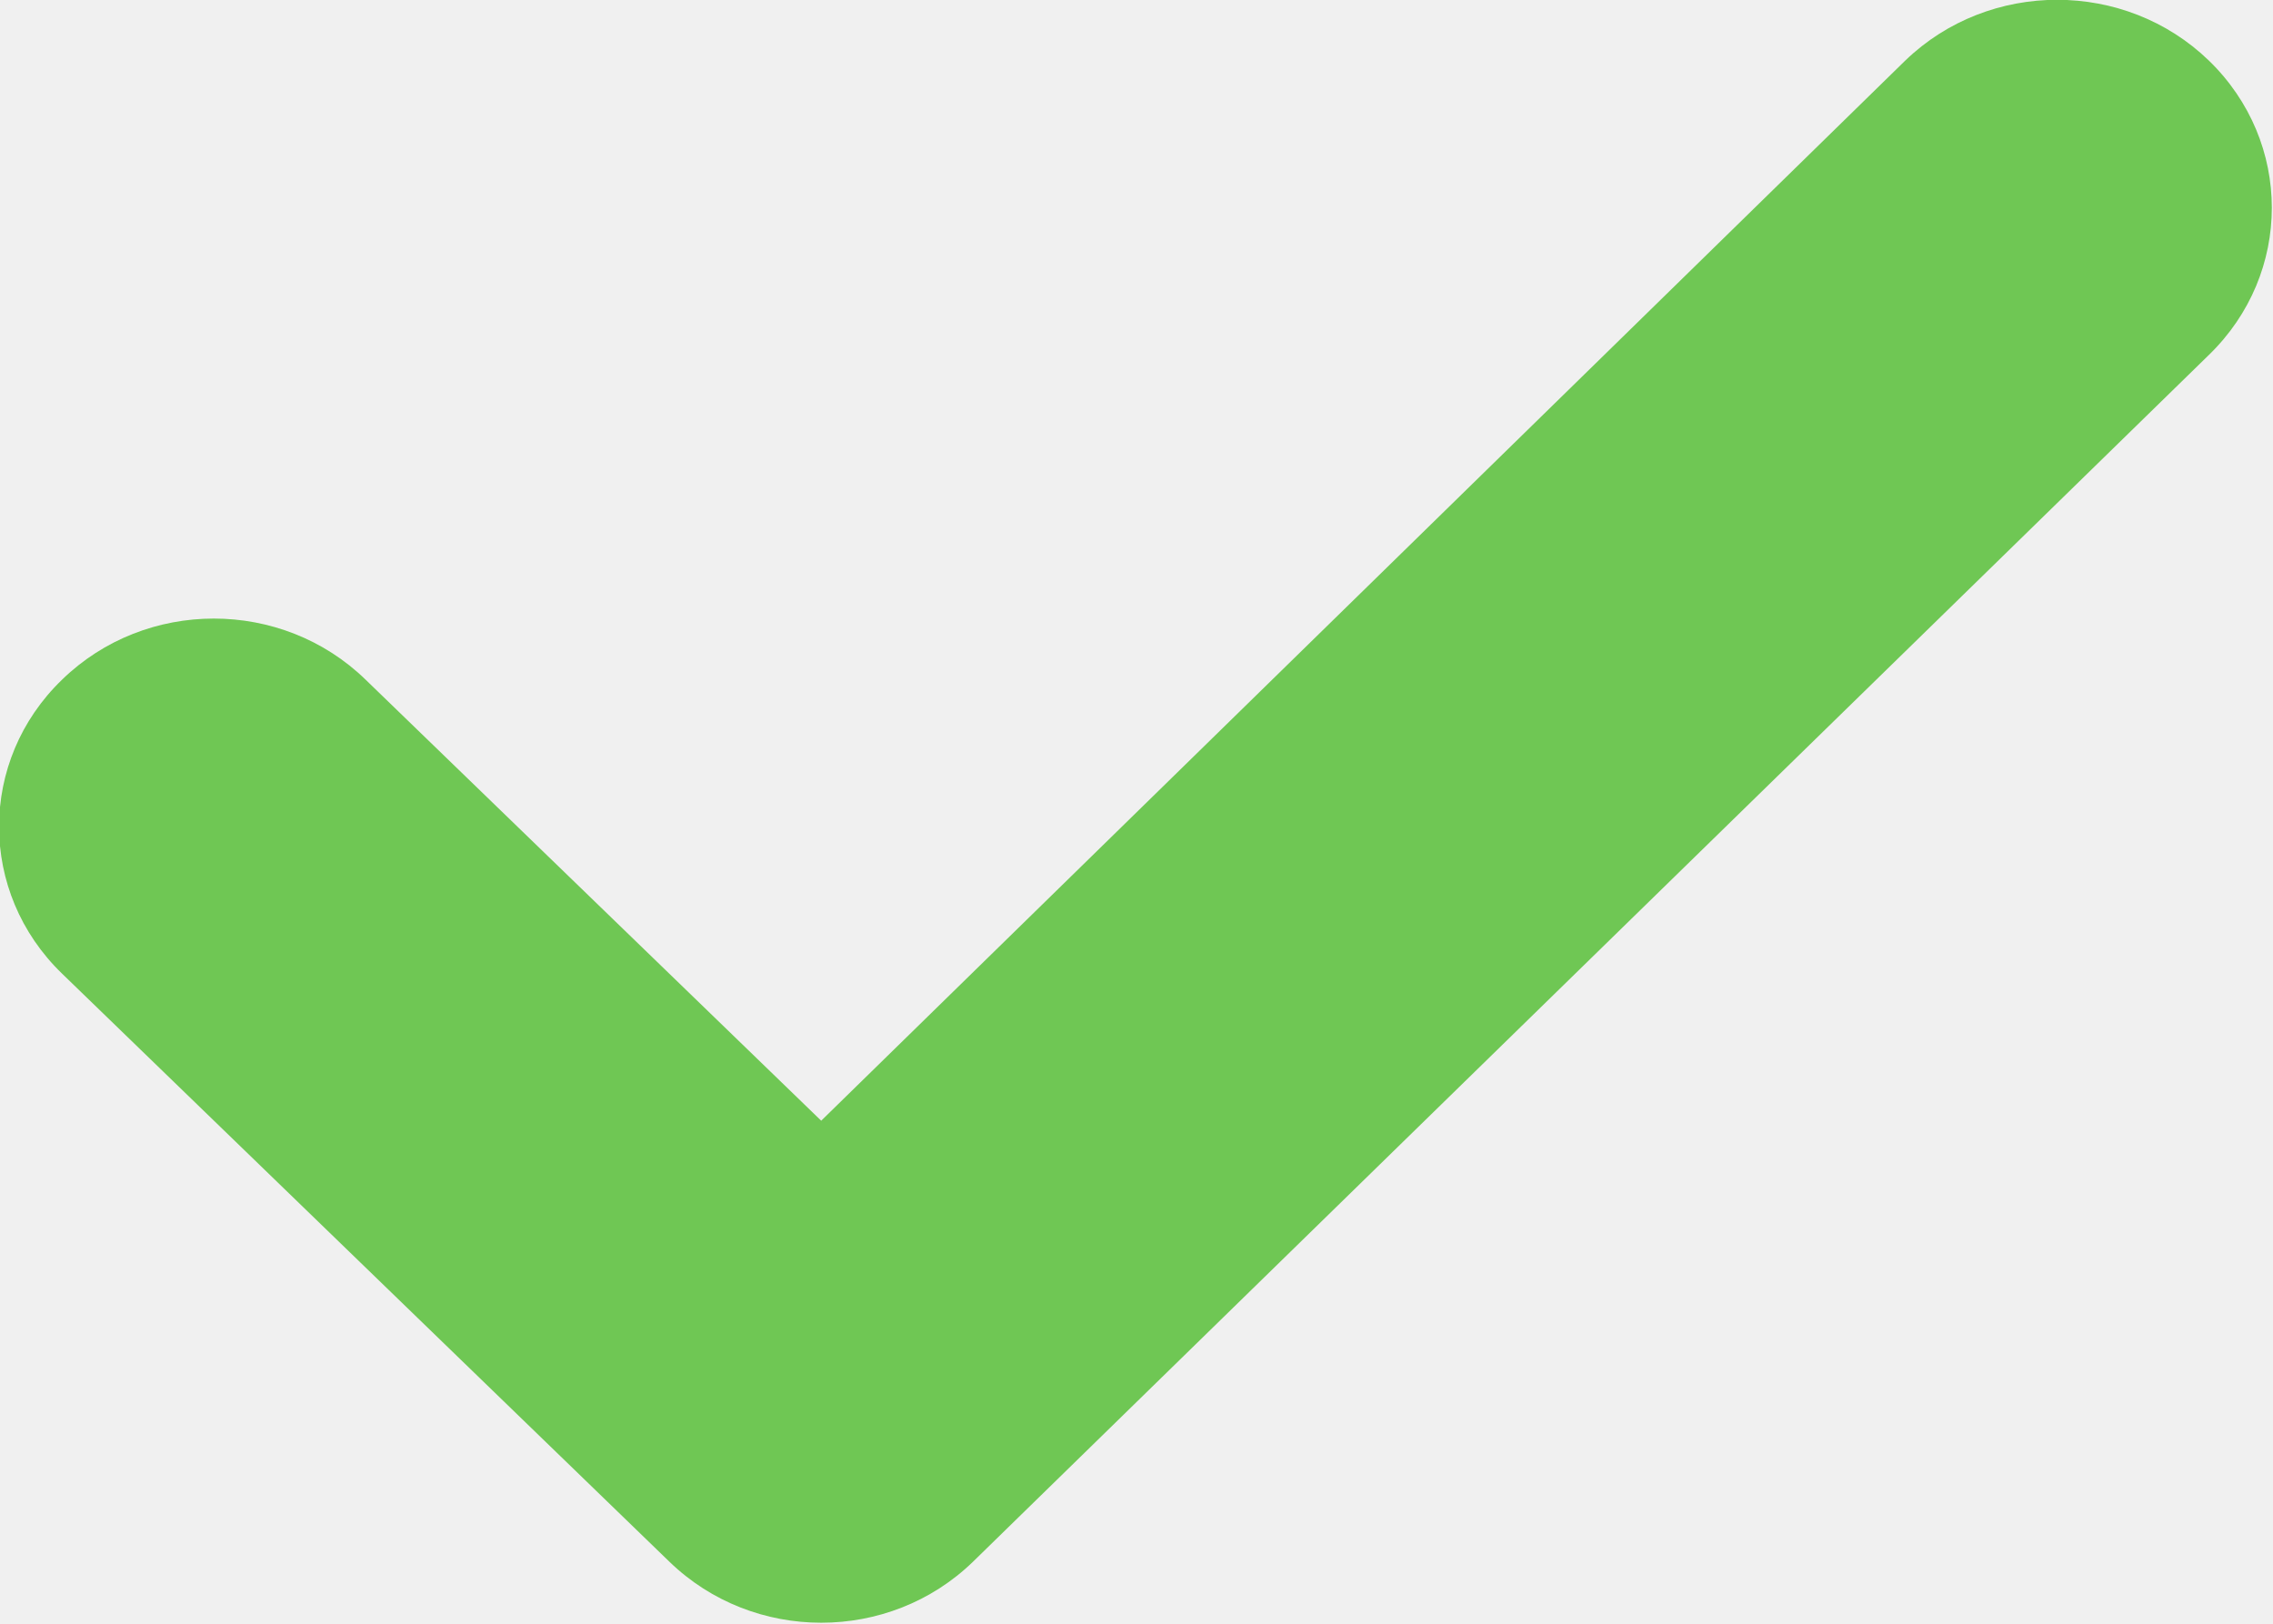
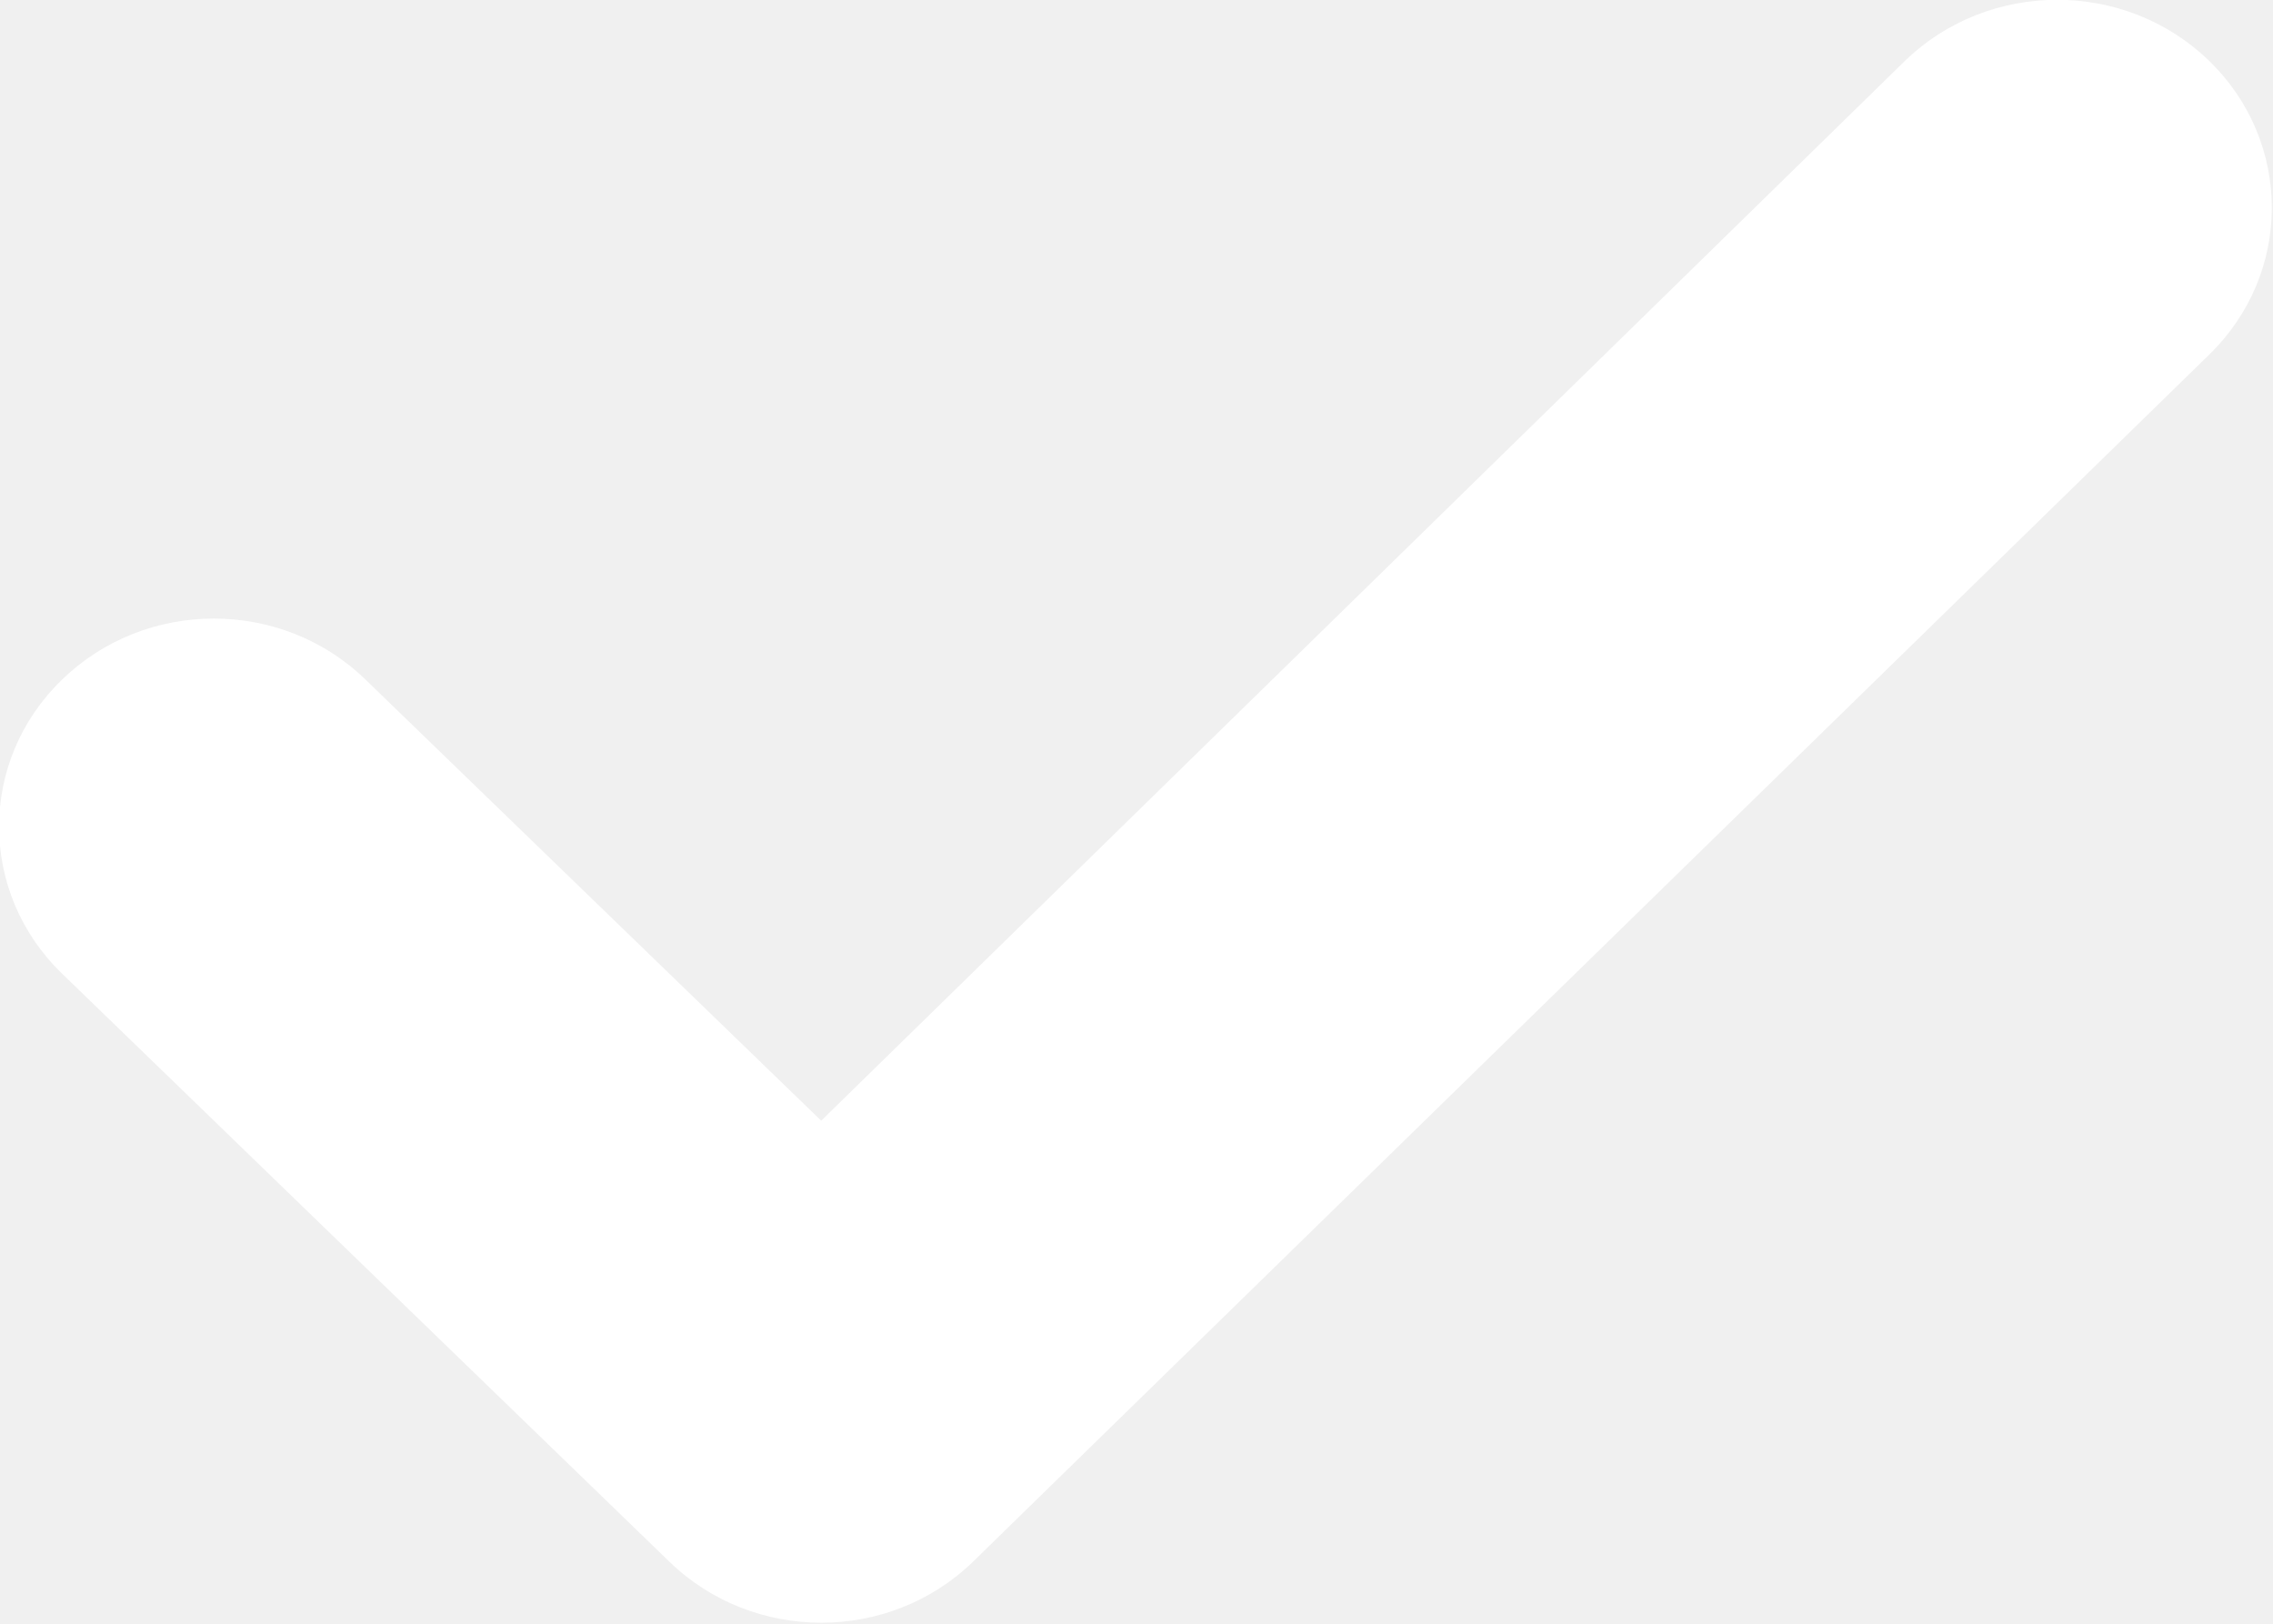
<svg xmlns="http://www.w3.org/2000/svg" width="14px" height="10px">
-   <path fill-rule="evenodd" fill="rgb(111, 199, 84)" d="M13.605,2.186 L5.993,9.618 C5.477,10.119 4.640,10.119 4.123,9.618 L0.382,5.996 C-0.135,5.496 -0.135,4.685 0.382,4.186 C0.898,3.684 1.736,3.684 2.252,4.186 L5.058,6.902 L11.735,0.373 C12.252,-0.126 13.089,-0.126 13.605,0.373 C14.122,0.874 14.122,1.685 13.605,2.186 Z" />
+   <path fill-rule="evenodd" fill="white" d="M13.605,2.186 L5.993,9.618 C5.477,10.119 4.640,10.119 4.123,9.618 L0.382,5.996 C-0.135,5.496 -0.135,  4.685 0.382,4.186 C0.898,3.684 1.736,3.684 2.252,4.186 L5.058,6.902 L11.735,0.373 C12.252,-0.126 13.089,-0.126  13.605,0.373 C14.122,0.874 14.122,1.685 13.605,2.186 Z" />
</svg>
